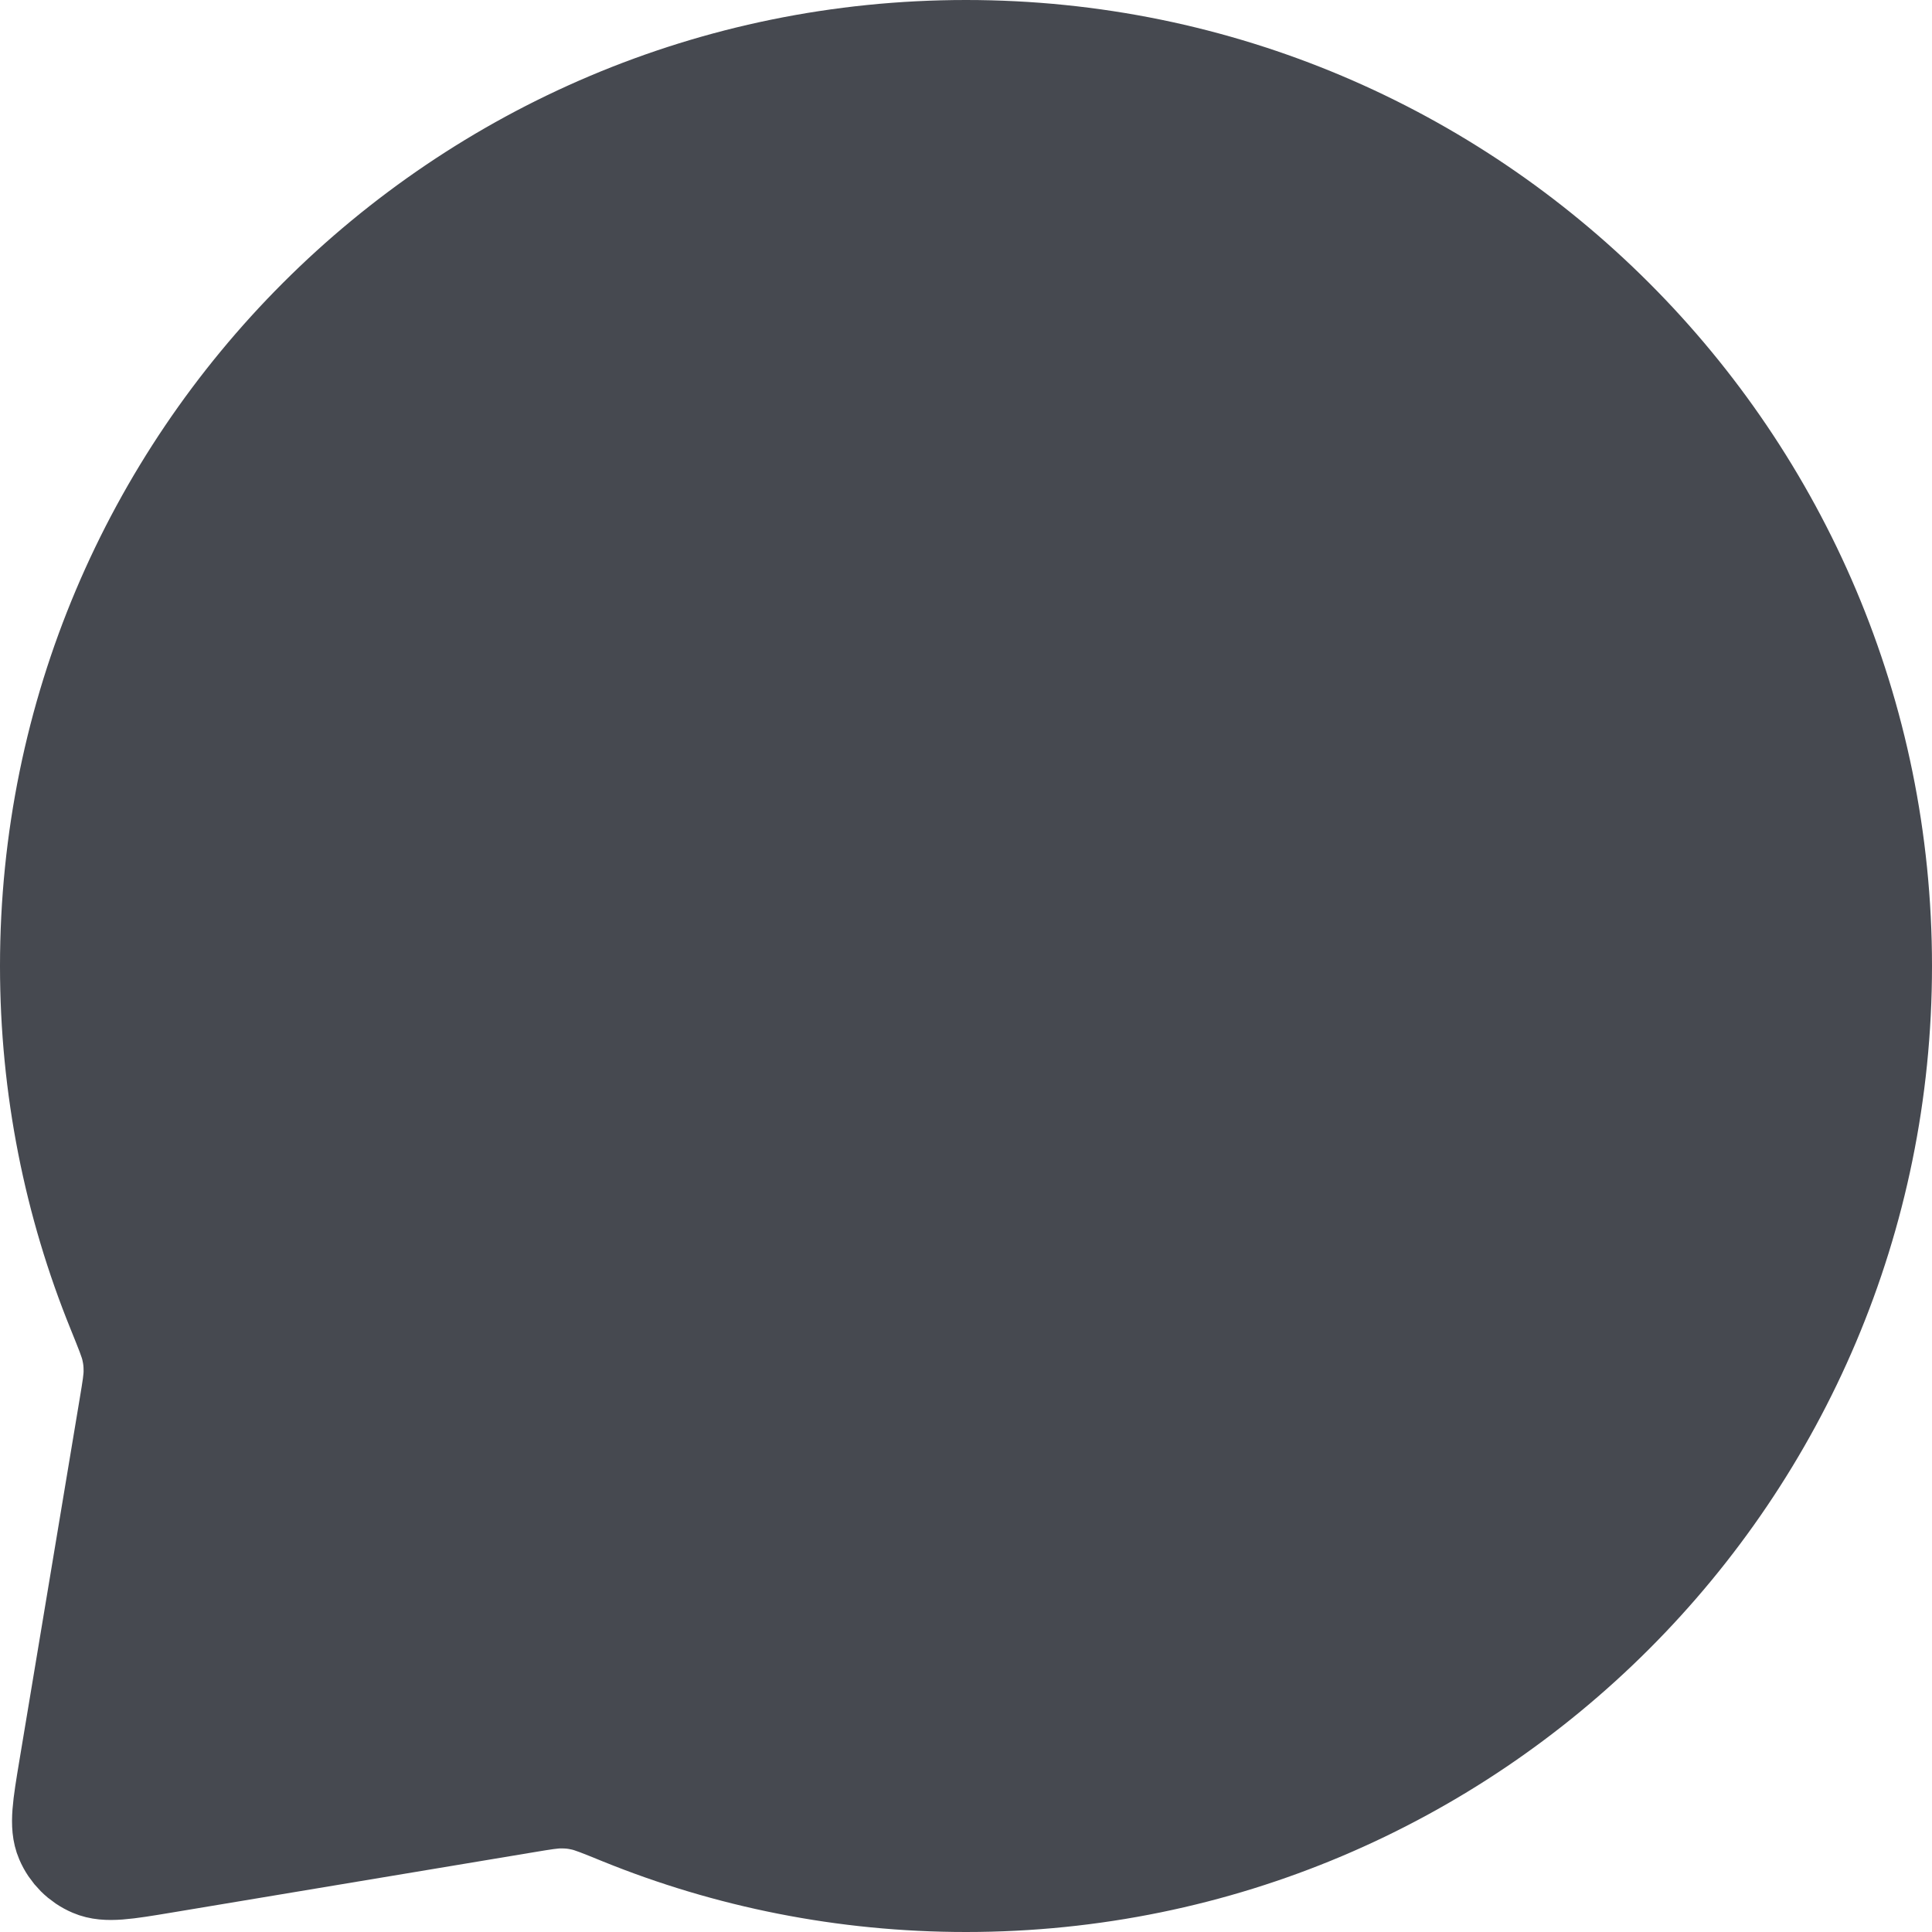
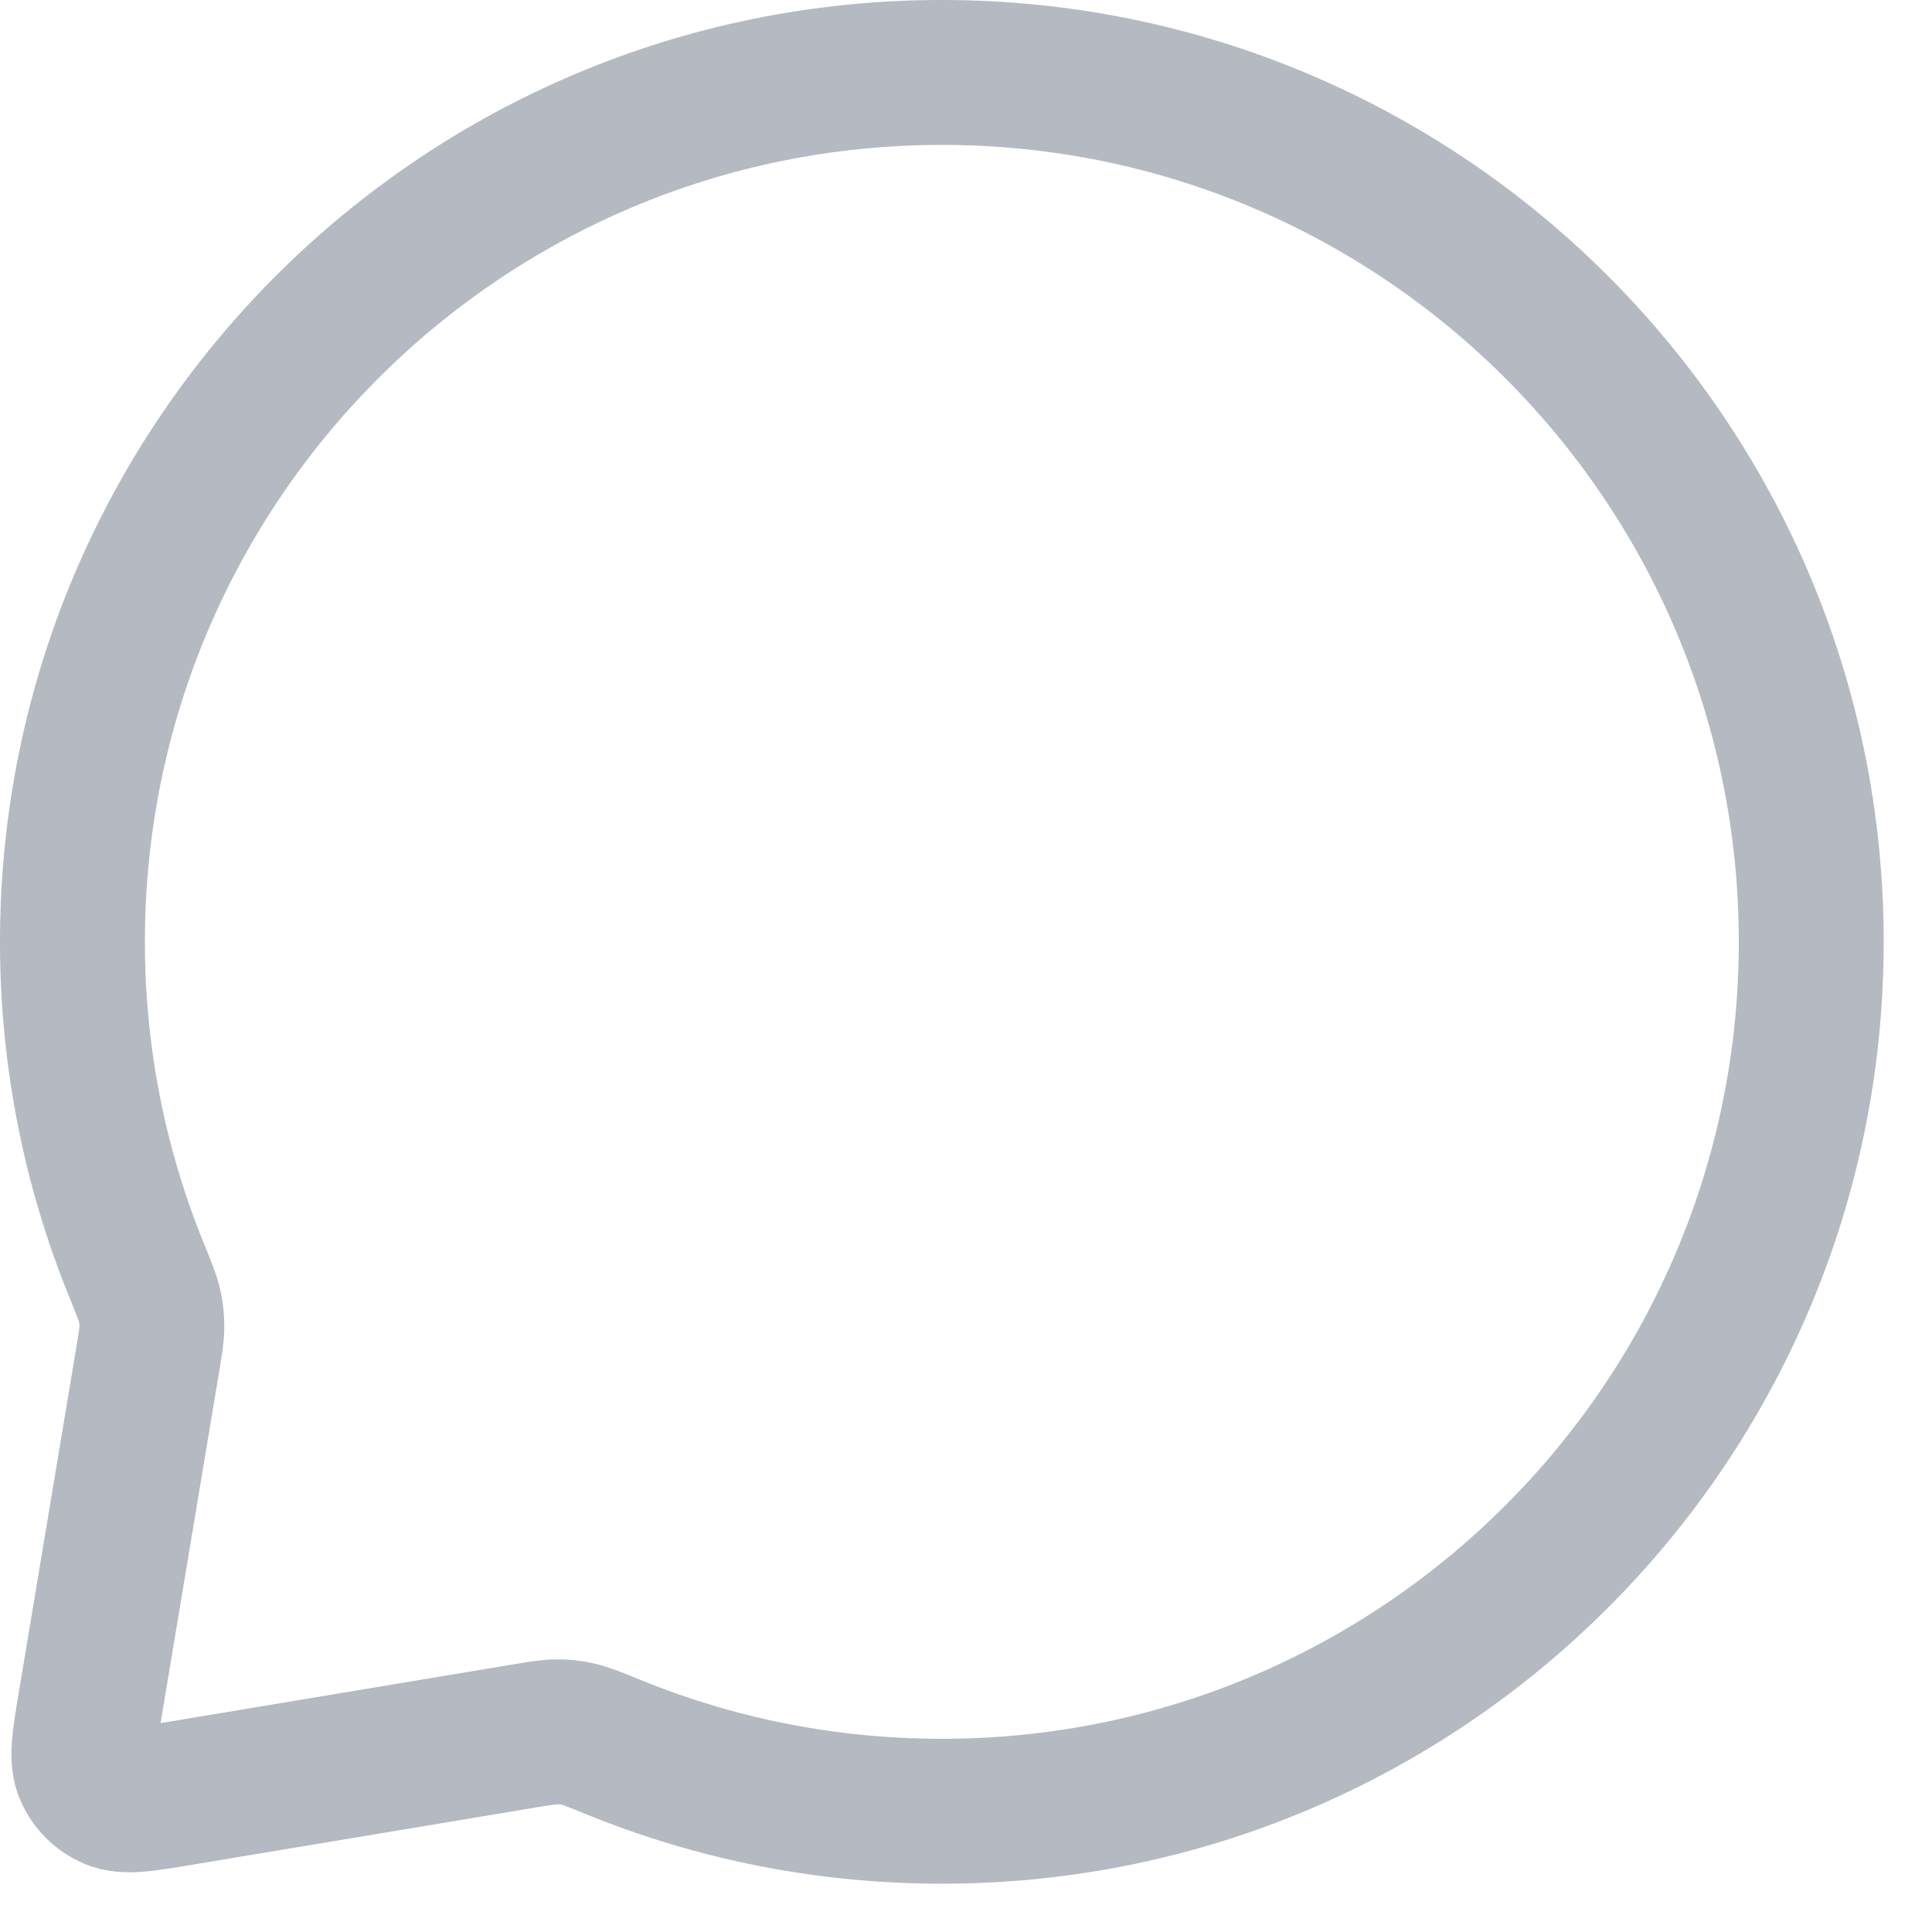
- <svg xmlns="http://www.w3.org/2000/svg" width="19" height="19" viewBox="0 0 19 19" fill="none">
-   <path d="M18.5 9.5C18.5 14.471 14.471 18.5 9.5 18.5C8.303 18.5 7.16 18.266 6.115 17.842C5.916 17.761 5.816 17.72 5.735 17.702C5.656 17.684 5.597 17.678 5.516 17.678C5.433 17.678 5.343 17.693 5.163 17.723L1.605 18.316C1.232 18.378 1.046 18.409 0.911 18.351C0.793 18.301 0.699 18.207 0.649 18.089C0.591 17.954 0.622 17.768 0.684 17.395L1.277 13.837C1.307 13.657 1.322 13.567 1.322 13.484C1.322 13.403 1.316 13.344 1.298 13.265C1.28 13.184 1.239 13.085 1.158 12.884C0.734 11.84 0.5 10.697 0.5 9.5C0.5 4.529 4.529 0.5 9.5 0.5C14.471 0.5 18.5 4.529 18.5 9.5Z" fill="#464950" stroke="#464950" stroke-linecap="round" stroke-linejoin="round" />
+ <svg xmlns="http://www.w3.org/2000/svg" width="20" height="20" viewBox="0 0 20 20" fill="none">
+   <path d="M18.75 9.75C18.75 14.721 14.721 18.75 9.75 18.75C8.553 18.75 7.41 18.516 6.365 18.092C6.166 18.011 6.066 17.97 5.985 17.952C5.906 17.934 5.847 17.928 5.766 17.928C5.683 17.928 5.593 17.943 5.413 17.973L1.855 18.566C1.482 18.628 1.296 18.659 1.161 18.601C1.043 18.551 0.949 18.457 0.899 18.339C0.841 18.204 0.872 18.018 0.934 17.645L1.527 14.087C1.557 13.907 1.572 13.817 1.572 13.734C1.572 13.653 1.566 13.594 1.548 13.515C1.53 13.434 1.489 13.335 1.408 13.134C0.984 12.09 0.75 10.947 0.75 9.75C0.75 4.779 4.779 0.75 9.75 0.75C14.721 0.75 18.75 4.779 18.75 9.75Z" stroke="#B4B9C2" stroke-width="1.5" stroke-linecap="round" stroke-linejoin="round" />
</svg>
